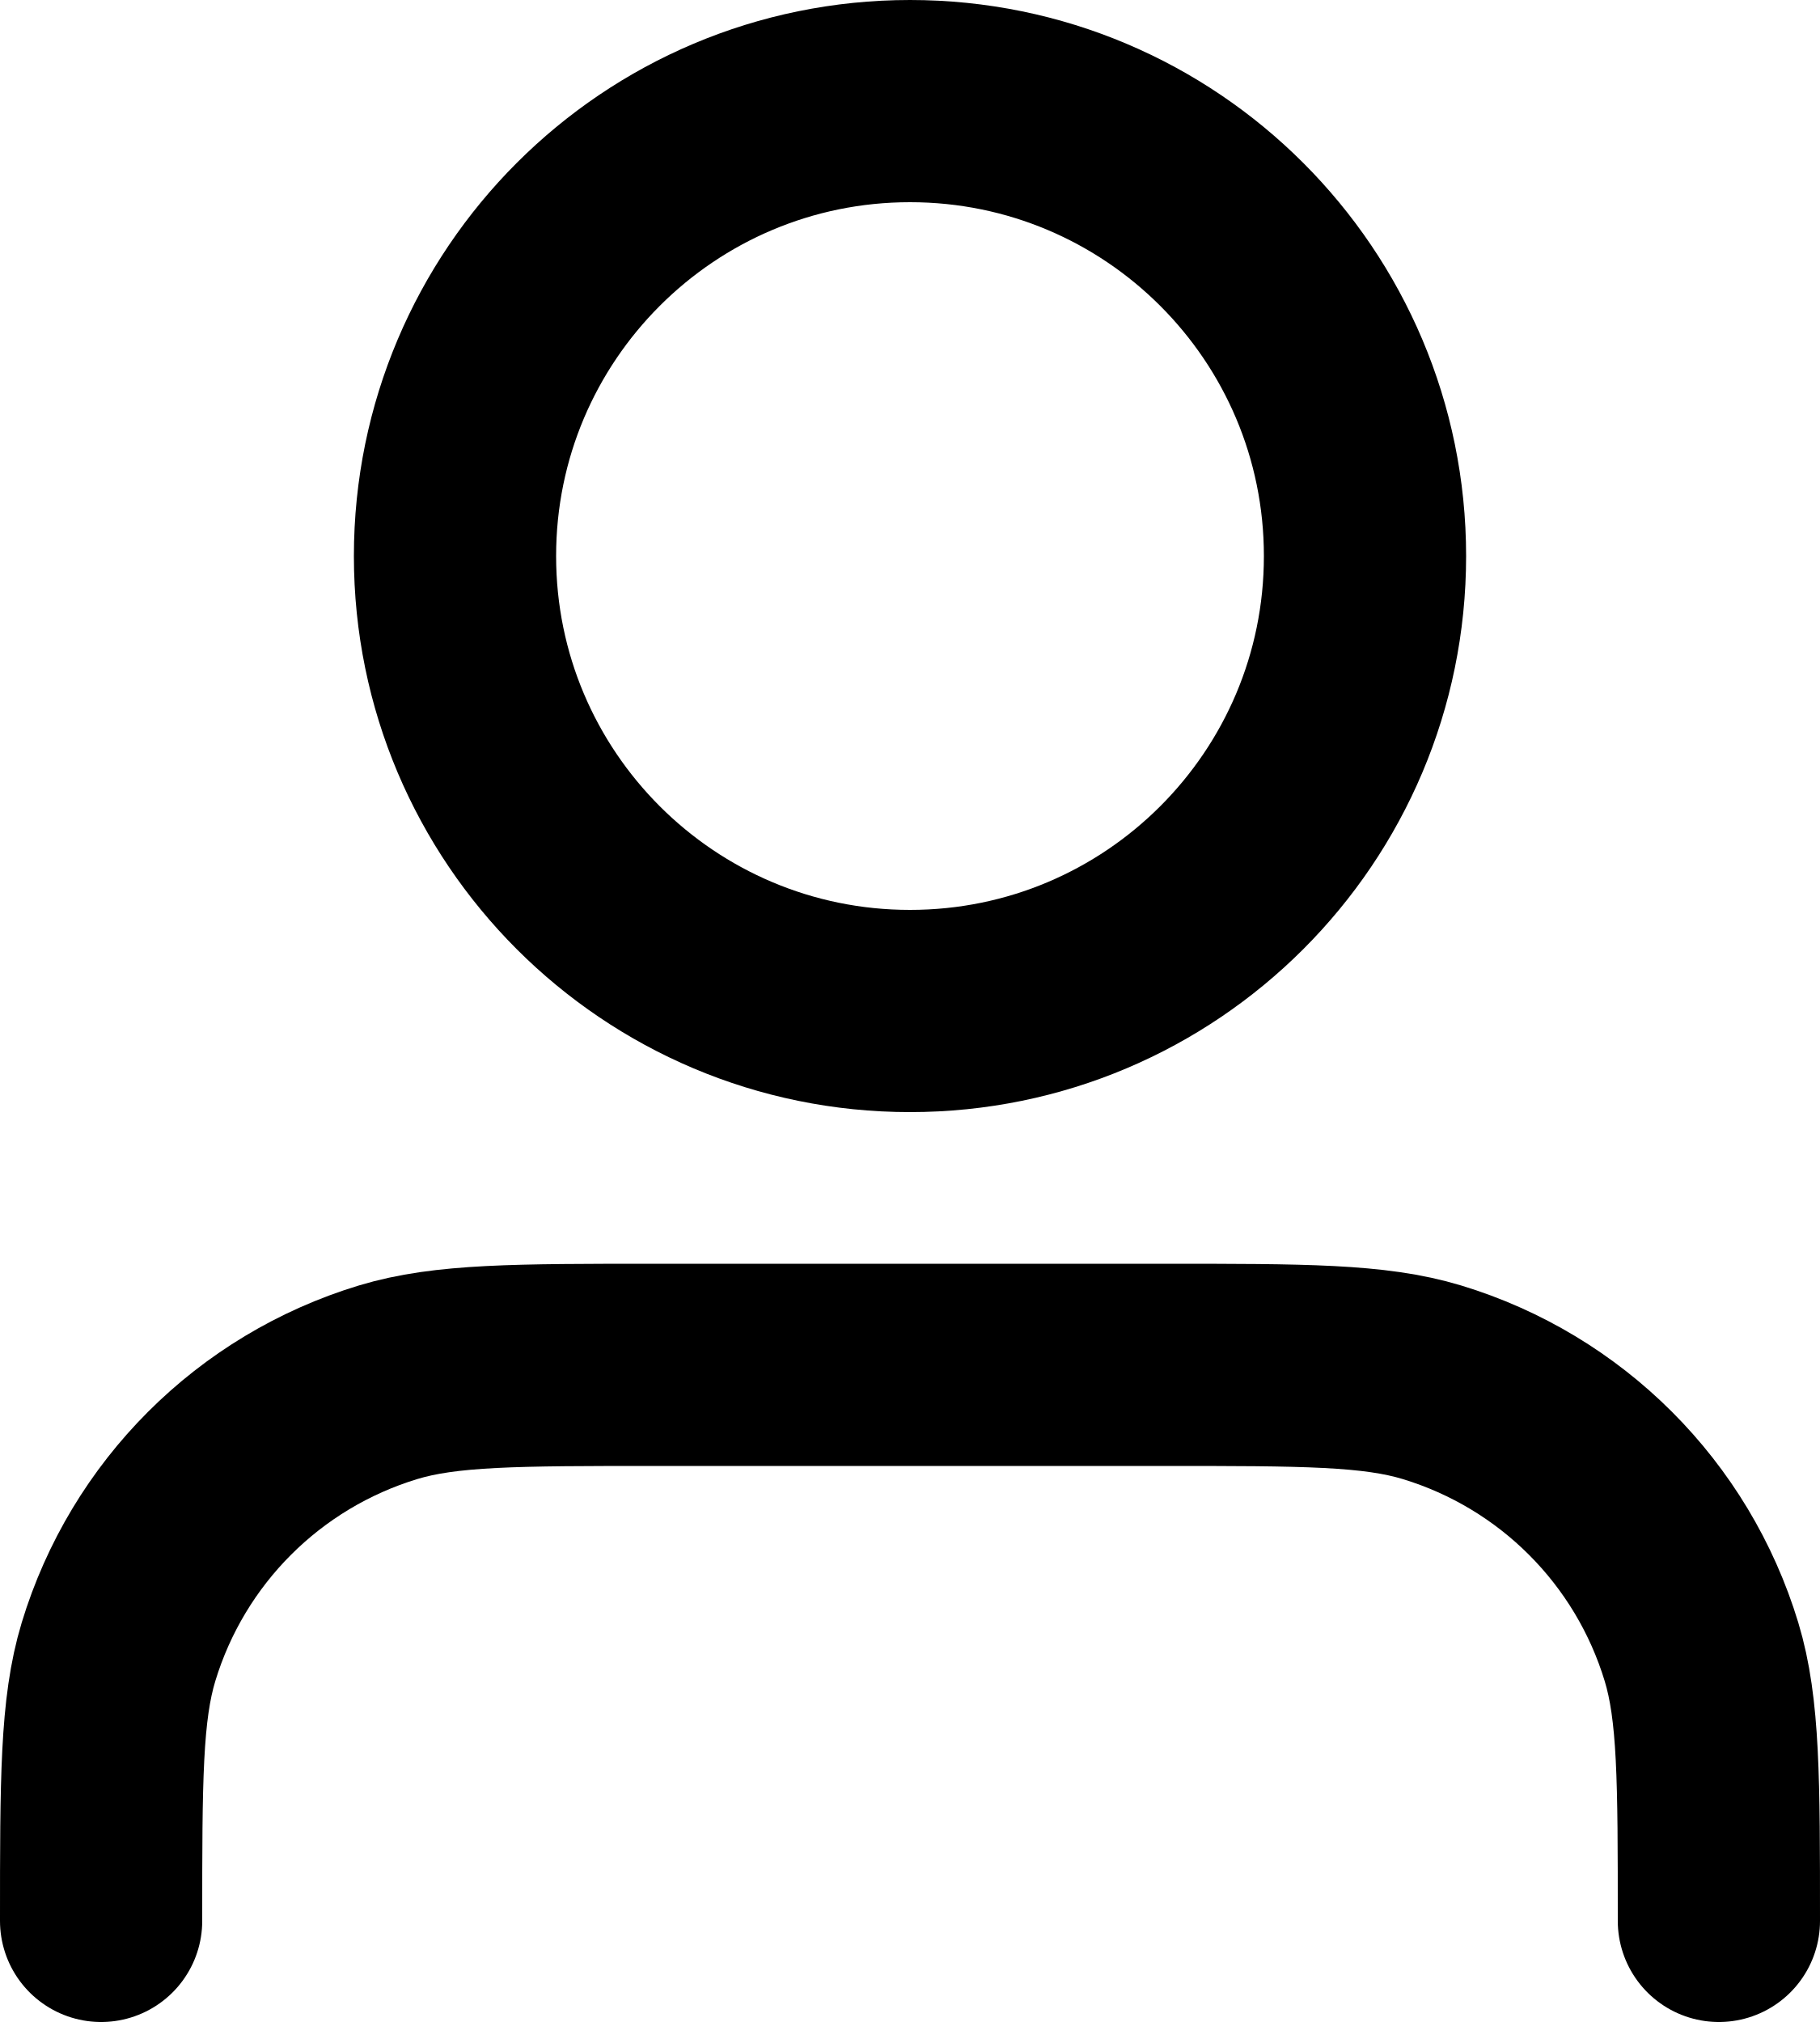
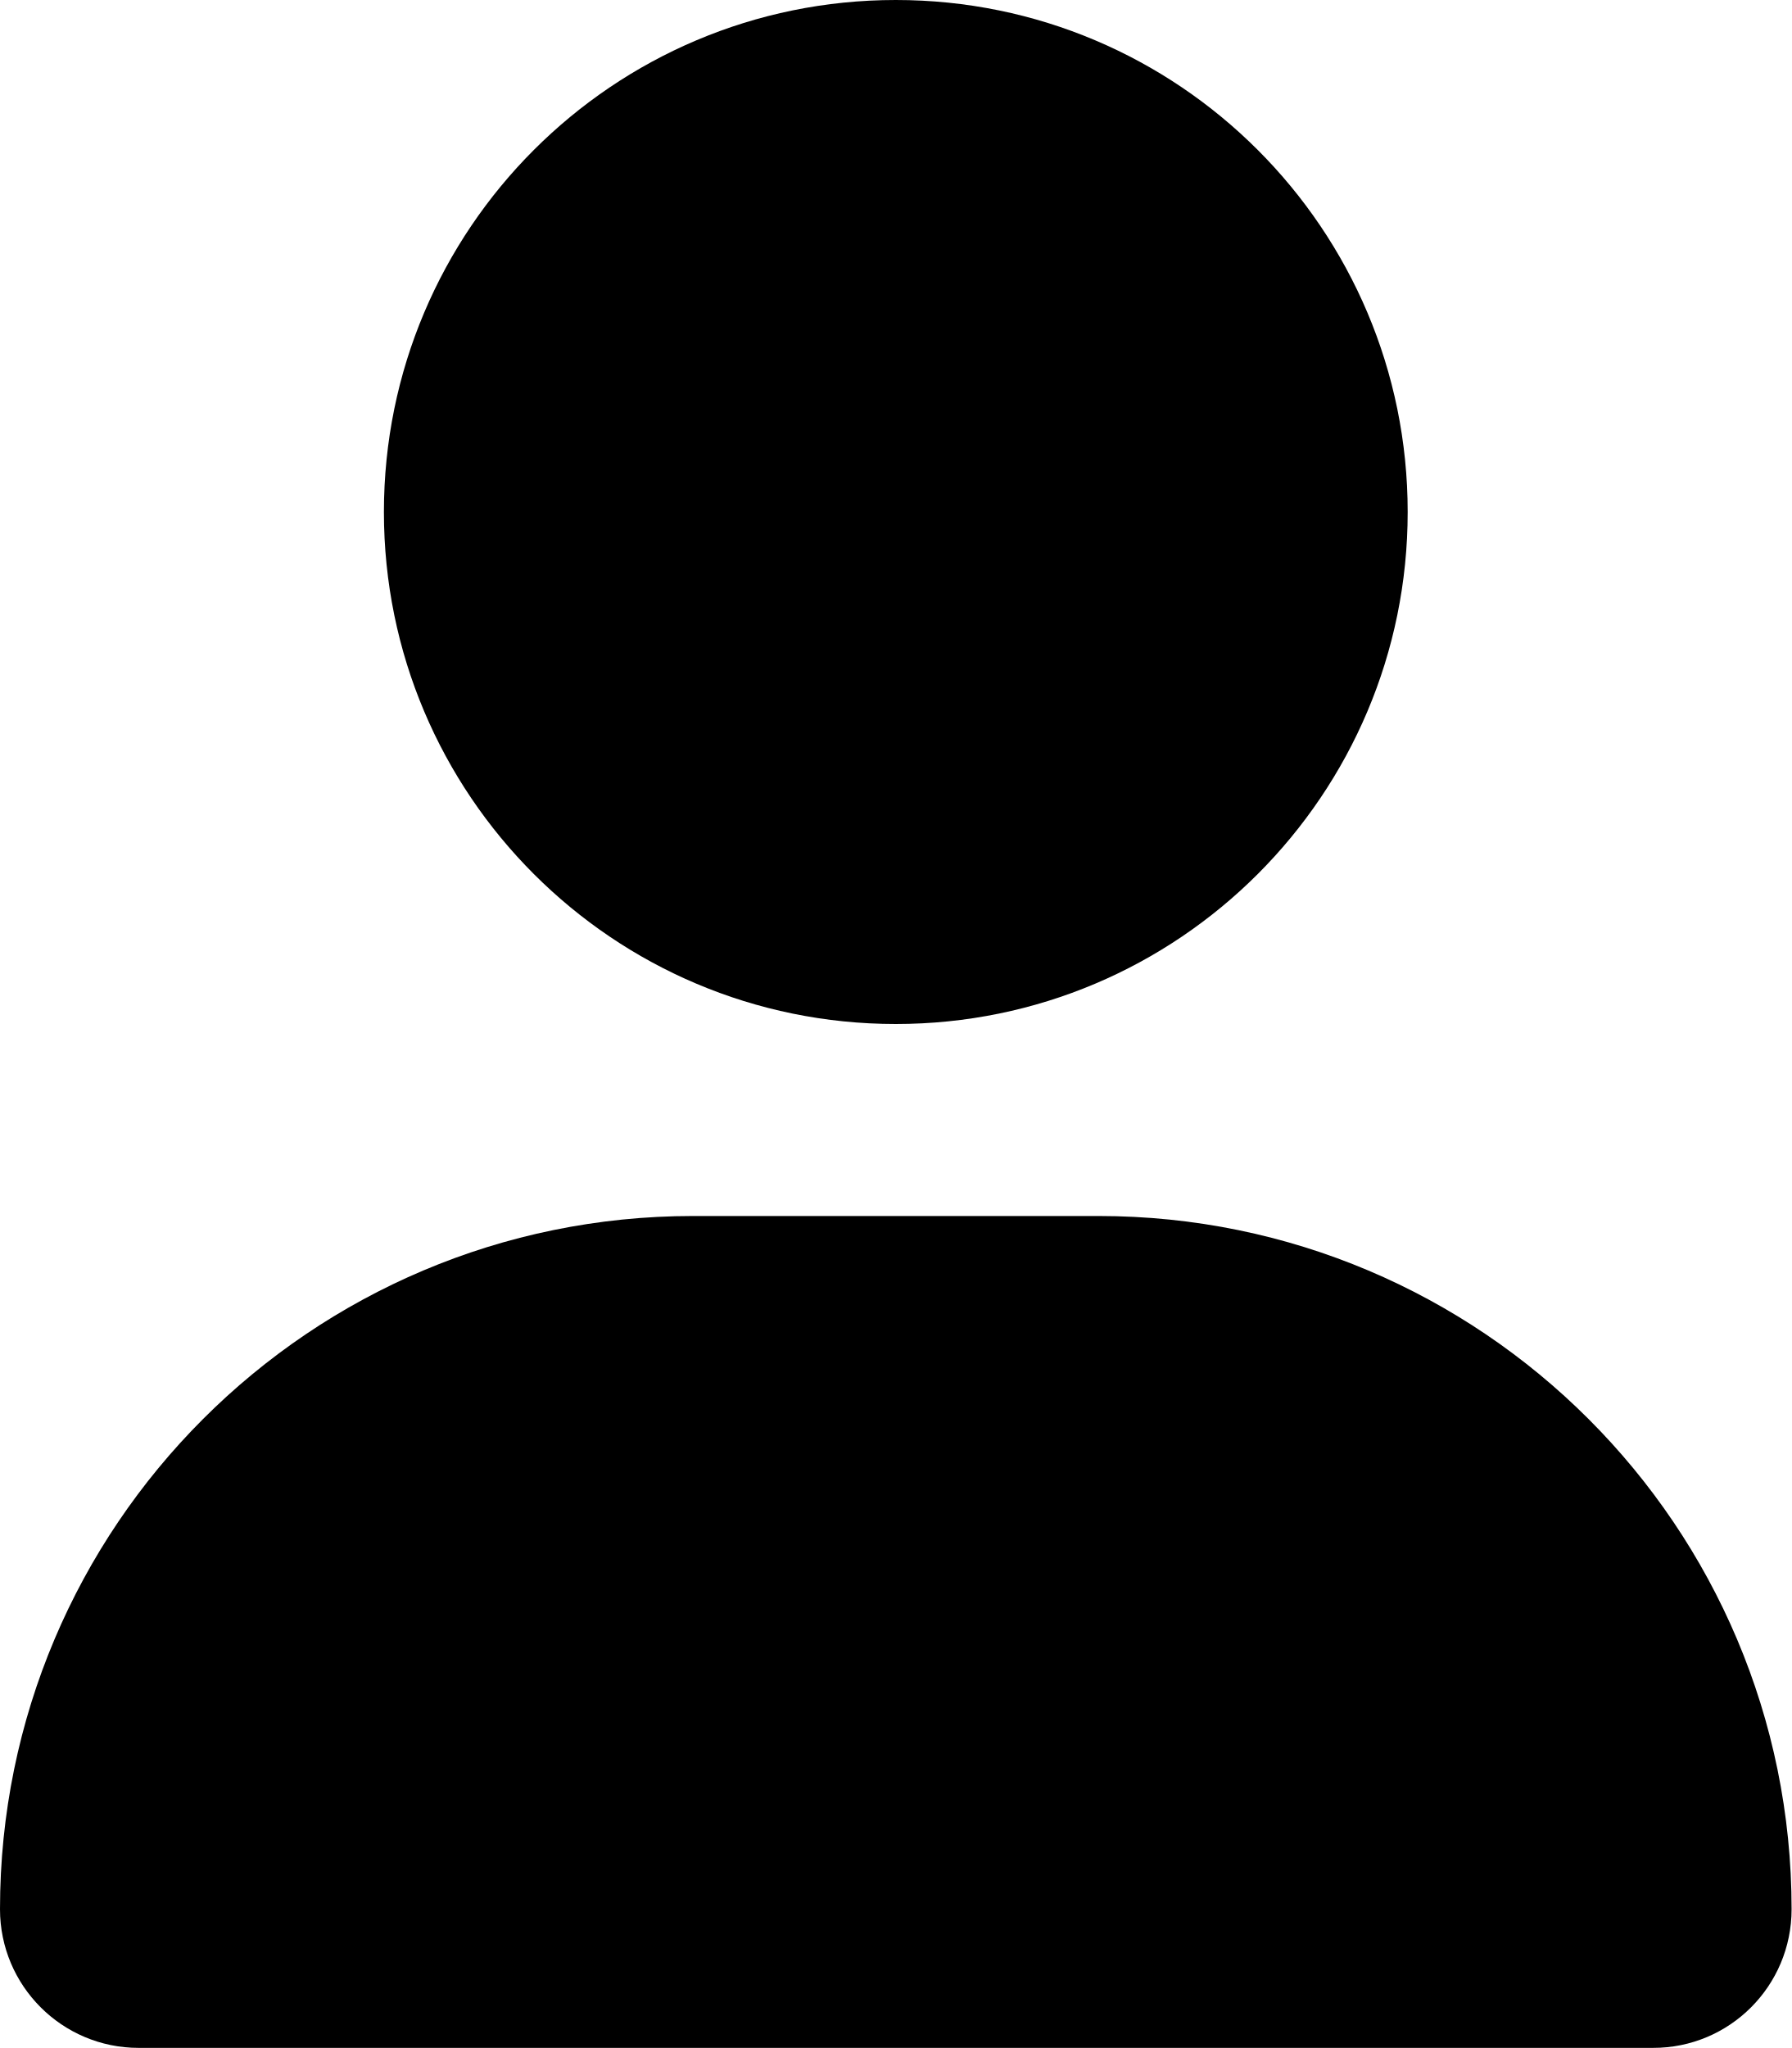
- <svg xmlns="http://www.w3.org/2000/svg" width="18" height="20" viewBox="0 0 18 20" fill="none">
-   <path d="M17 19C17 17.604 17 16.907 16.828 16.339C16.44 15.06 15.44 14.06 14.161 13.672C13.593 13.5 12.896 13.5 11.5 13.5H6.5C5.104 13.5 4.407 13.5 3.839 13.672C2.56 14.06 1.56 15.06 1.172 16.339C1 16.907 1 17.604 1 19M13.5 5.5C13.5 7.985 11.485 10 9 10C6.515 10 4.5 7.985 4.5 5.5C4.5 3.015 6.515 1 9 1C11.485 1 13.5 3.015 13.5 5.5Z" stroke="black" stroke-width="2" stroke-linecap="round" stroke-linejoin="round" />
+ <svg xmlns="http://www.w3.org/2000/svg" viewBox="0 0 448 512">
+   <path d="M224 256c70.7 0 128-57.31 128-128s-57.3-128-128-128C153.3 0 96 57.31 96 128S153.3 256 224 256zM274.7 304H173.3C77.61 304 0 381.6 0 477.3c0 19.14 15.52 34.67 34.66 34.67h378.7C432.5 512 448 496.5 448 477.3C448 381.6 370.4 304 274.7 304z" />
</svg>
